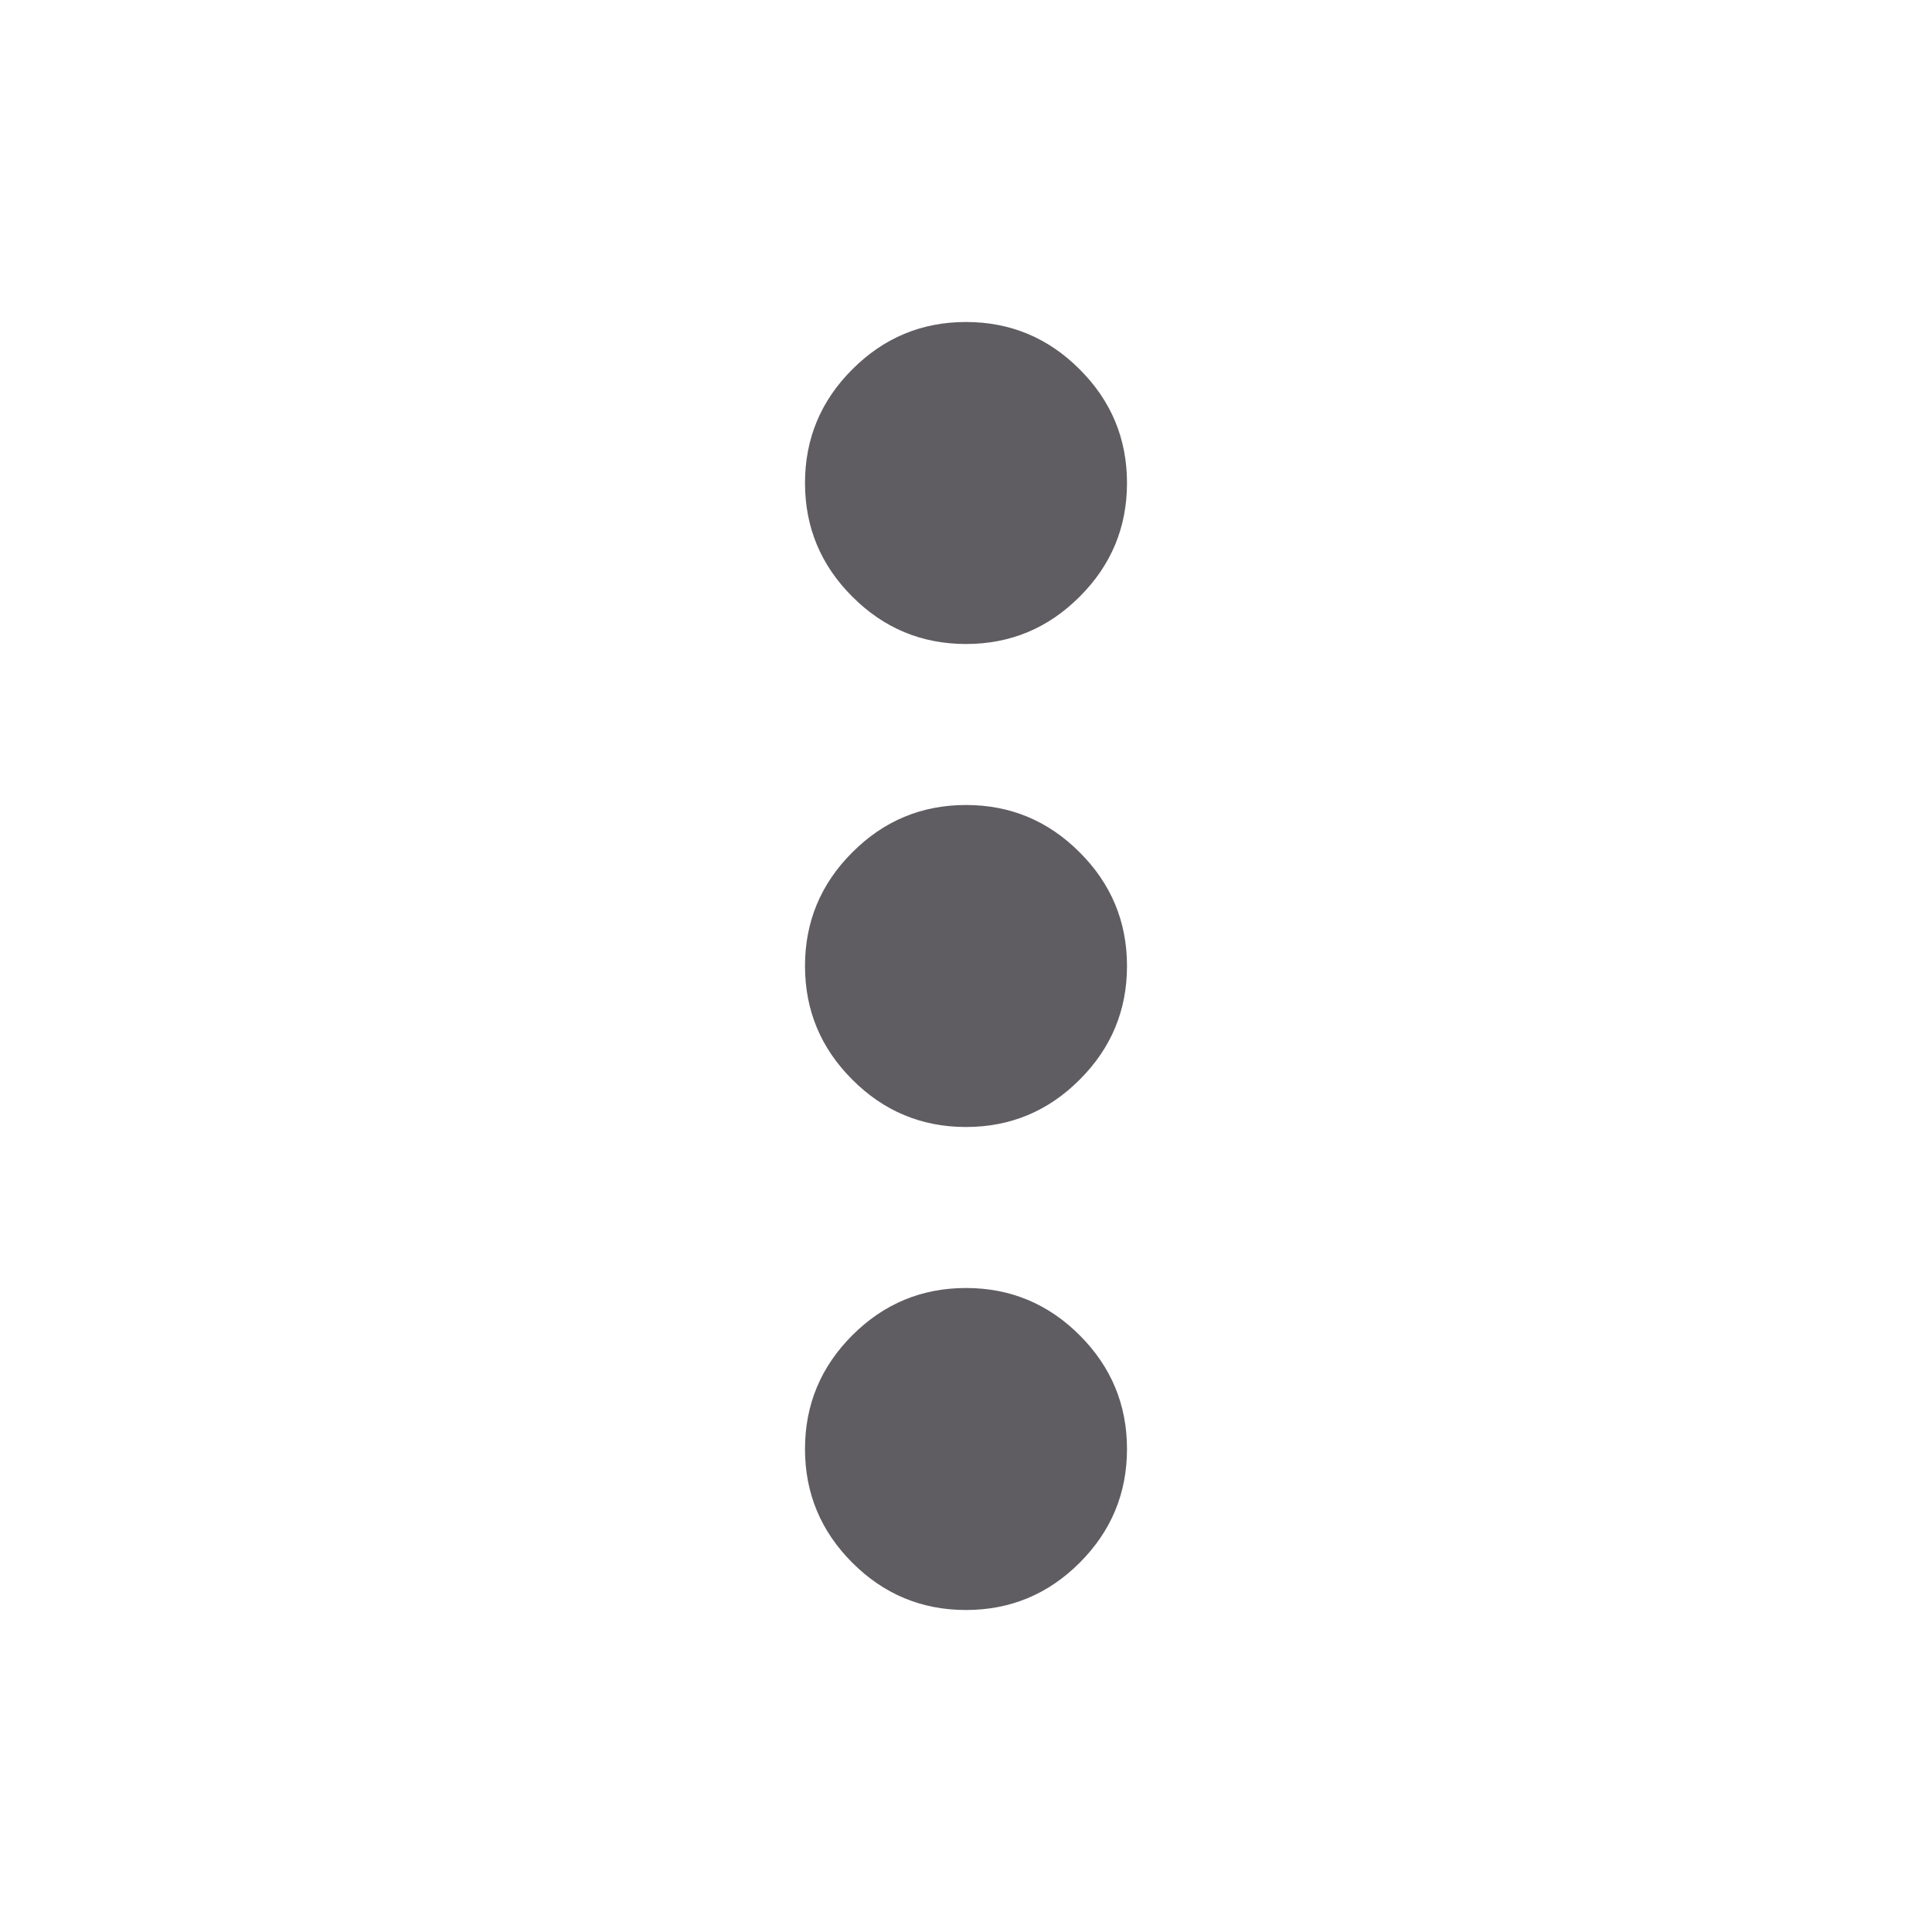
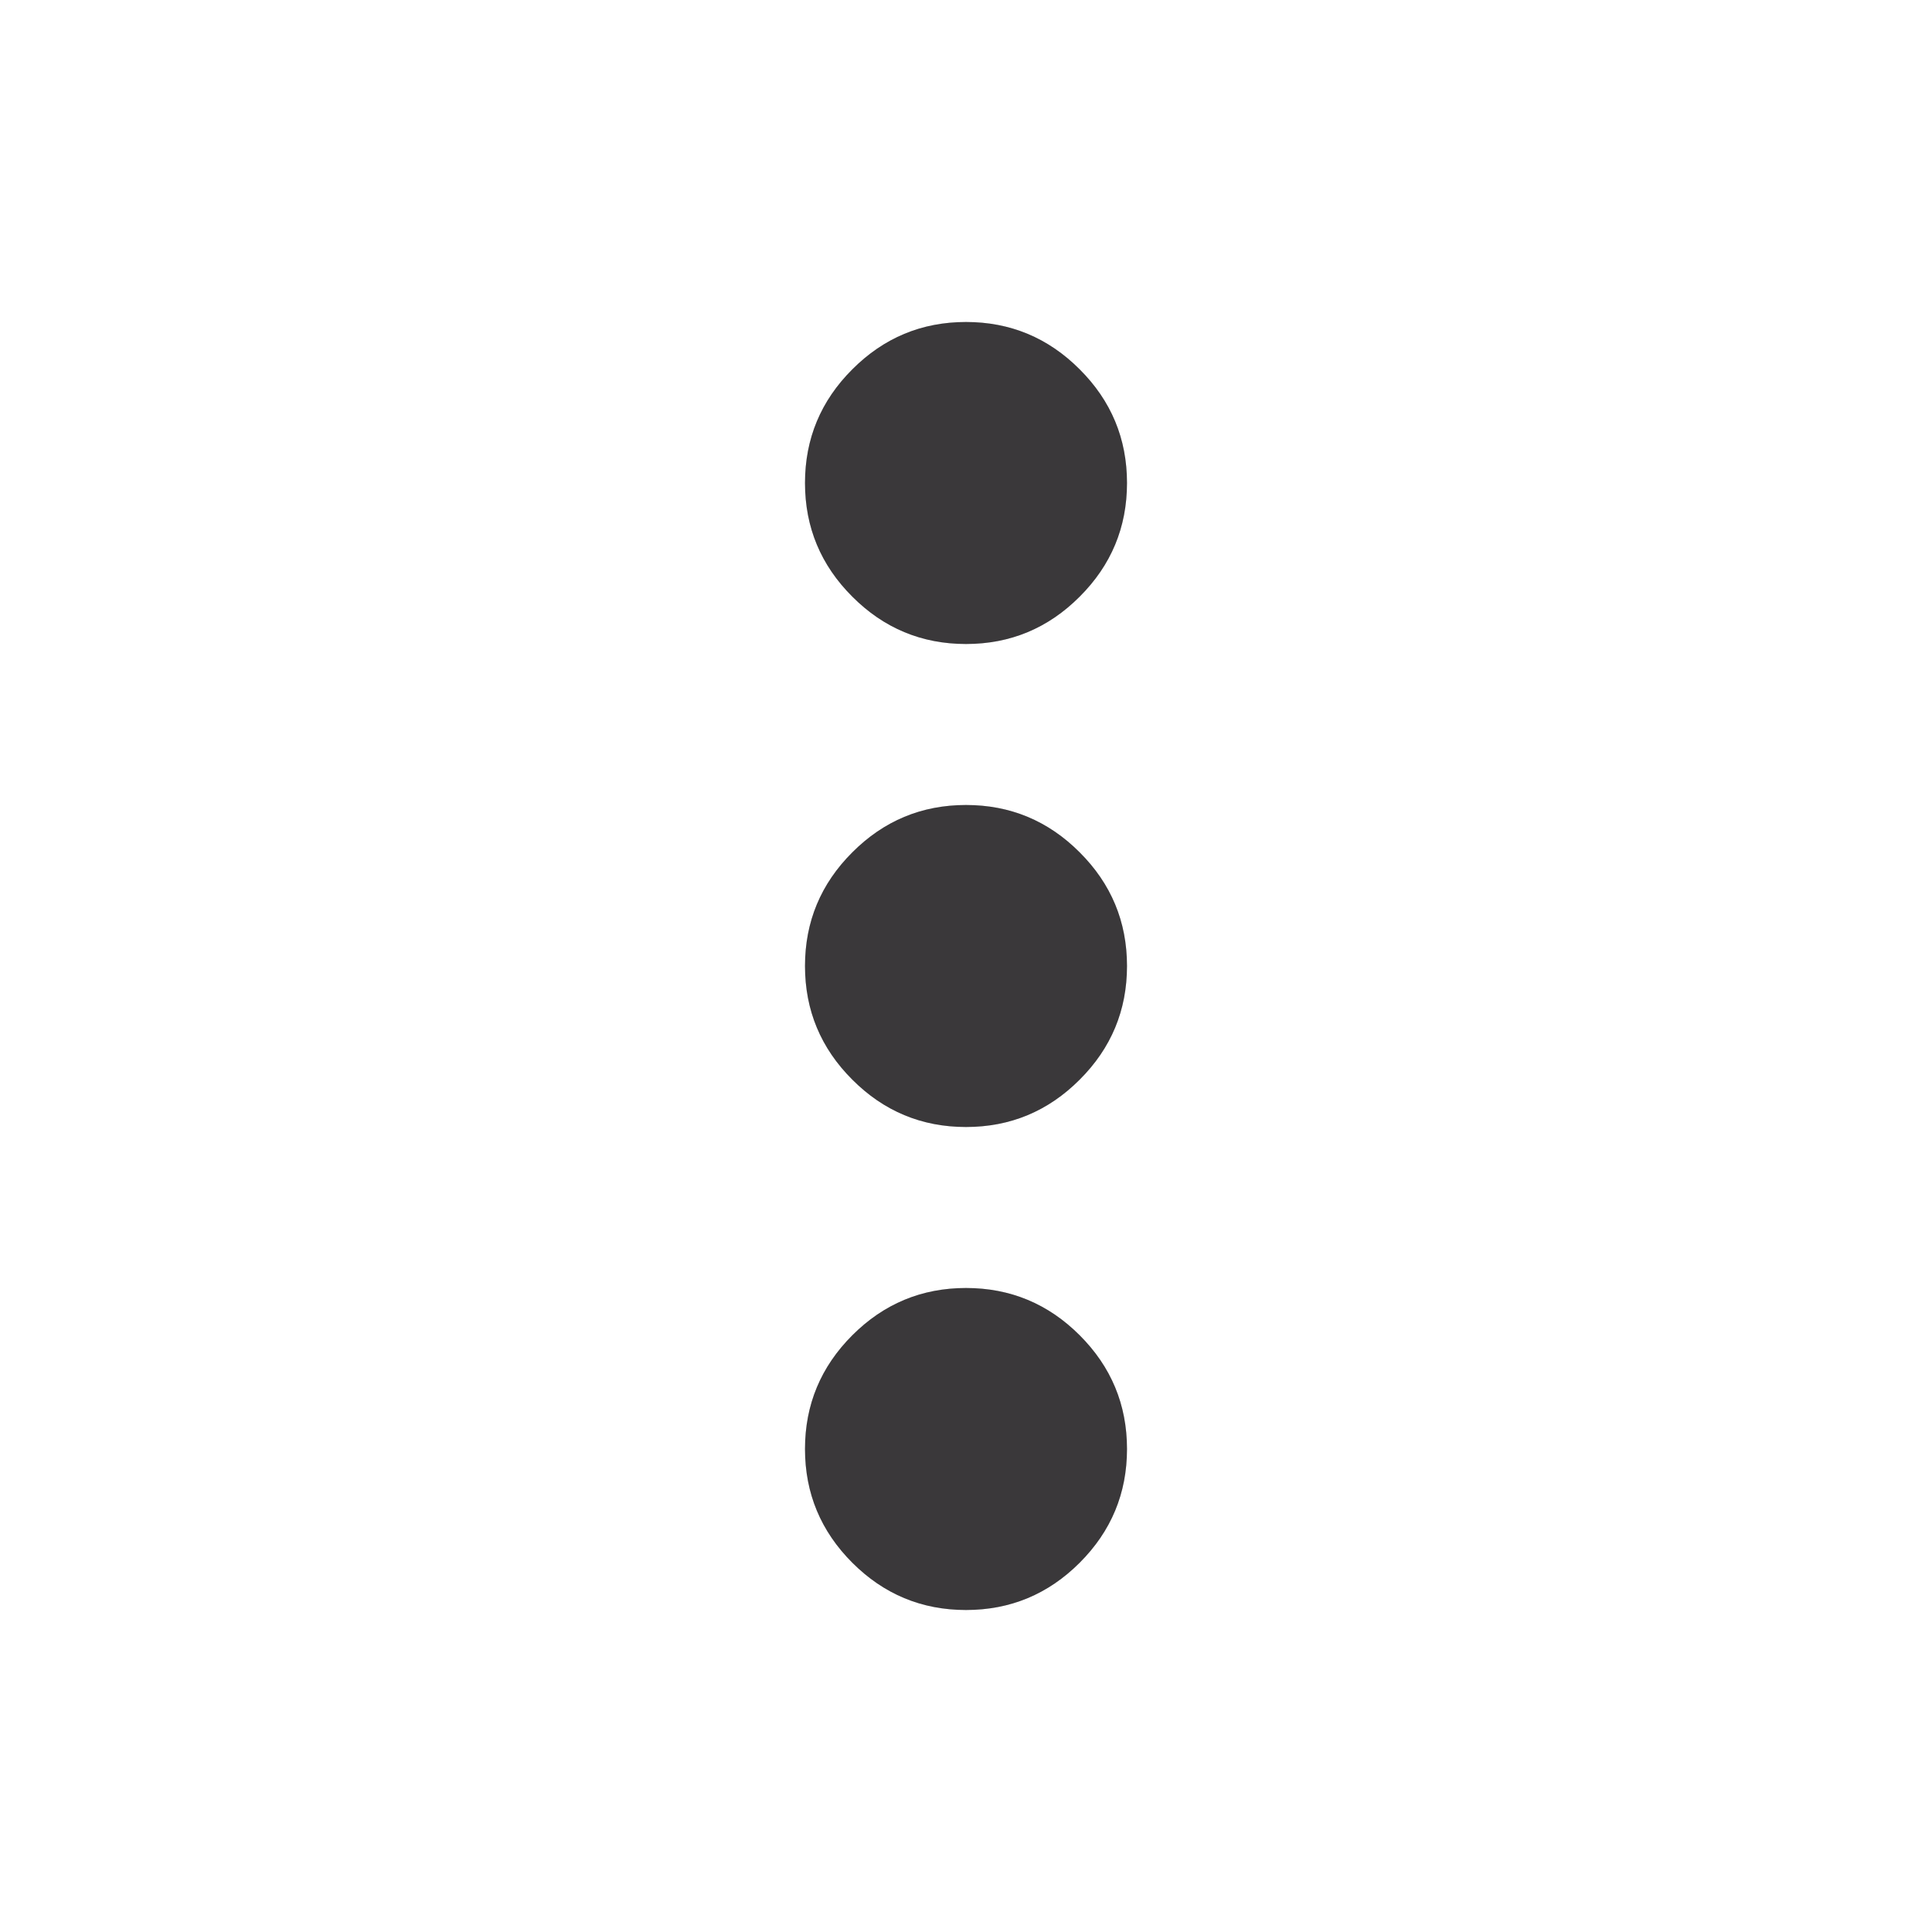
<svg xmlns="http://www.w3.org/2000/svg" width="24" height="24" viewBox="0 0 24 24" fill="none">
-   <path d="M12 20C11.45 20 10.979 19.804 10.588 19.413C10.196 19.021 10 18.55 10 18C10 17.45 10.196 16.979 10.588 16.587C10.979 16.196 11.45 16 12 16C12.55 16 13.021 16.196 13.412 16.587C13.804 16.979 14 17.45 14 18C14 18.55 13.804 19.021 13.412 19.413C13.021 19.804 12.55 20 12 20ZM12 14C11.45 14 10.979 13.804 10.588 13.412C10.196 13.021 10 12.55 10 12C10 11.45 10.196 10.979 10.588 10.588C10.979 10.196 11.45 10 12 10C12.55 10 13.021 10.196 13.412 10.588C13.804 10.979 14 11.45 14 12C14 12.55 13.804 13.021 13.412 13.412C13.021 13.804 12.55 14 12 14ZM12 8C11.45 8 10.979 7.804 10.588 7.412C10.196 7.021 10 6.55 10 6C10 5.45 10.196 4.979 10.588 4.588C10.979 4.196 11.45 4 12 4C12.55 4 13.021 4.196 13.412 4.588C13.804 4.979 14 5.45 14 6C14 6.55 13.804 7.021 13.412 7.412C13.021 7.804 12.55 8 12 8Z" fill="#605D62" />
+   <g id="icon/more_vert_FILL">
+     <g id="Vector">
+       <path d="M12 20C11.45 20 10.979 19.804 10.588 19.413C10.196 19.021 10 18.55 10 18C10 17.45 10.196 16.979 10.588 16.587C10.979 16.196 11.45 16 12 16C12.55 16 13.021 16.196 13.412 16.587C13.804 16.979 14 17.45 14 18C14 18.55 13.804 19.021 13.412 19.413C13.021 19.804 12.55 20 12 20ZM12 14C11.45 14 10.979 13.804 10.588 13.412C10.196 13.021 10 12.55 10 12C10 11.45 10.196 10.979 10.588 10.588C10.979 10.196 11.45 10 12 10C12.55 10 13.021 10.196 13.412 10.588C13.804 10.979 14 11.45 14 12C14 12.55 13.804 13.021 13.412 13.412C13.021 13.804 12.55 14 12 14ZM12 8C11.45 8 10.979 7.804 10.588 7.412C10.196 7.021 10 6.55 10 6C10 5.45 10.196 4.979 10.588 4.588C10.979 4.196 11.45 4 12 4C12.55 4 13.021 4.196 13.412 4.588C13.804 4.979 14 5.45 14 6C14 6.55 13.804 7.021 13.412 7.412C13.021 7.804 12.55 8 12 8Z" fill="#484649" />
+       <path d="M12 20C11.45 20 10.979 19.804 10.588 19.413C10.196 19.021 10 18.55 10 18C10 17.45 10.196 16.979 10.588 16.587C10.979 16.196 11.45 16 12 16C12.55 16 13.021 16.196 13.412 16.587C13.804 16.979 14 17.45 14 18C14 18.55 13.804 19.021 13.412 19.413C13.021 19.804 12.55 20 12 20ZM12 14C11.45 14 10.979 13.804 10.588 13.412C10.196 13.021 10 12.55 10 12C10 11.45 10.196 10.979 10.588 10.588C10.979 10.196 11.45 10 12 10C12.55 10 13.021 10.196 13.412 10.588C13.804 10.979 14 11.45 14 12C14 12.55 13.804 13.021 13.412 13.412C13.021 13.804 12.55 14 12 14ZM12 8C11.45 8 10.979 7.804 10.588 7.412C10.196 7.021 10 6.55 10 6C10 5.45 10.196 4.979 10.588 4.588C10.979 4.196 11.45 4 12 4C12.55 4 13.021 4.196 13.412 4.588C13.804 4.979 14 5.45 14 6C14 6.55 13.804 7.021 13.412 7.412C13.021 7.804 12.55 8 12 8Z" fill="black" fill-opacity="0.2" />
+     </g>
+   </g>
</svg>
